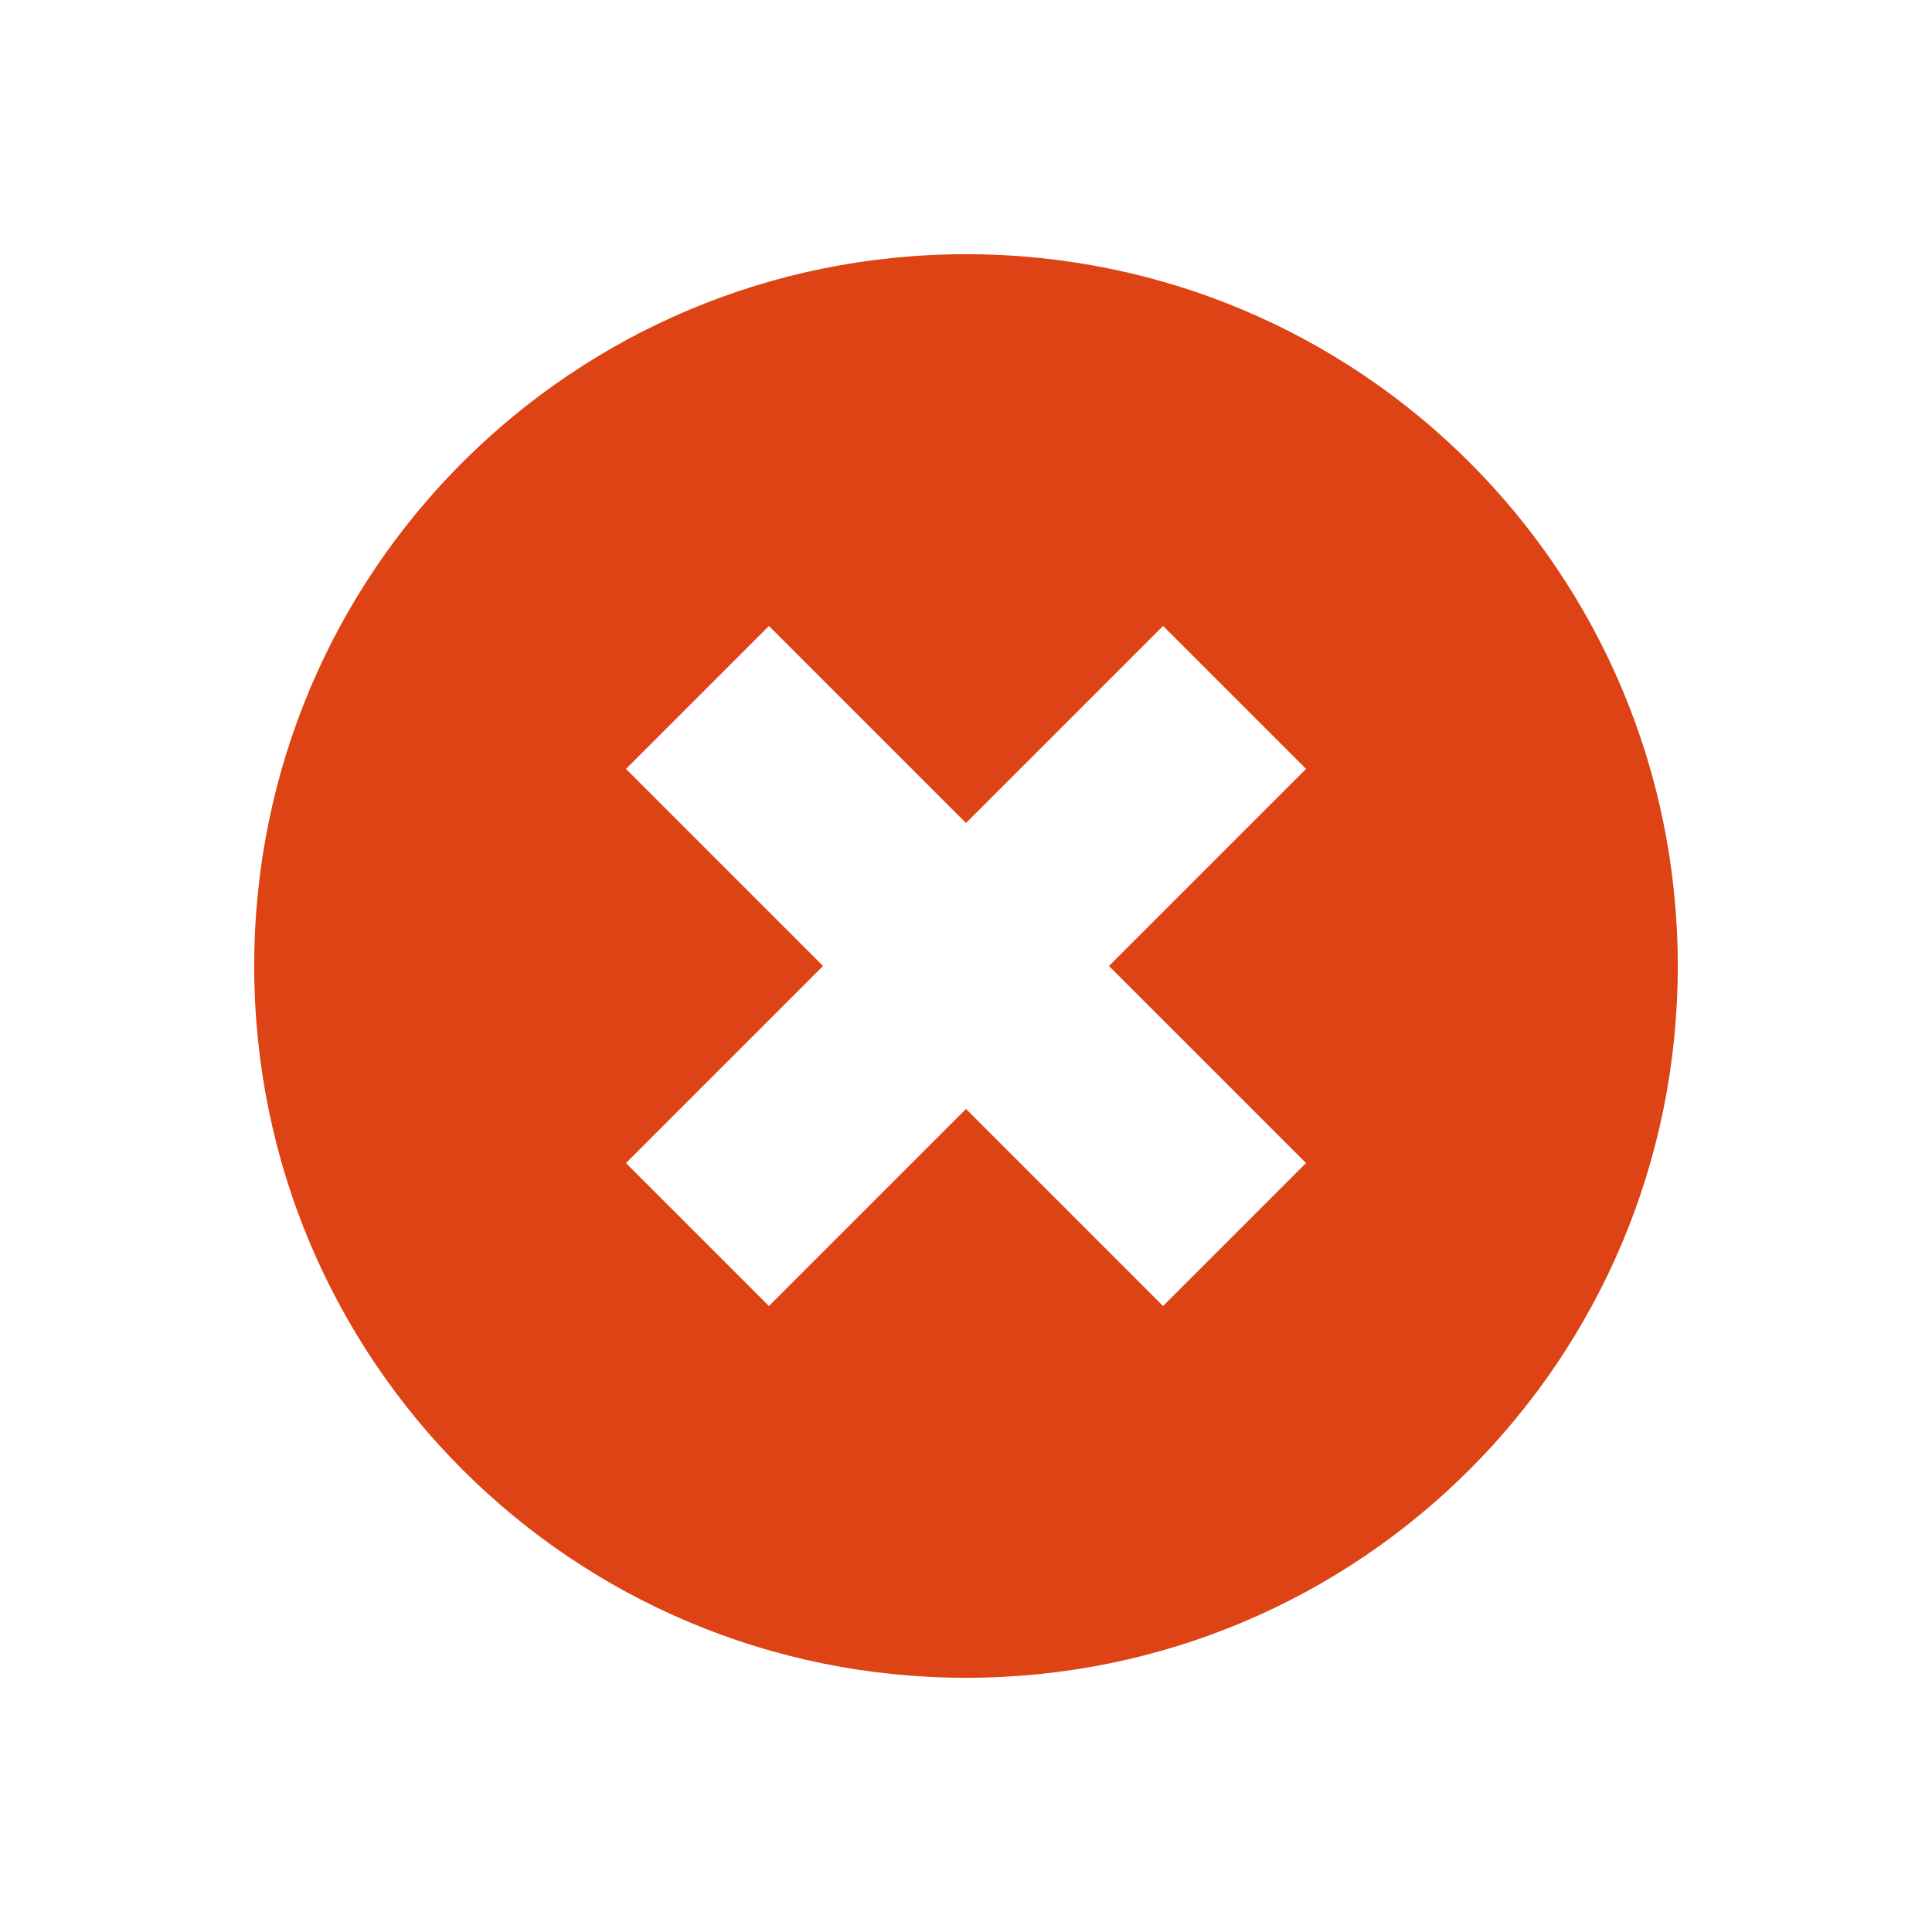
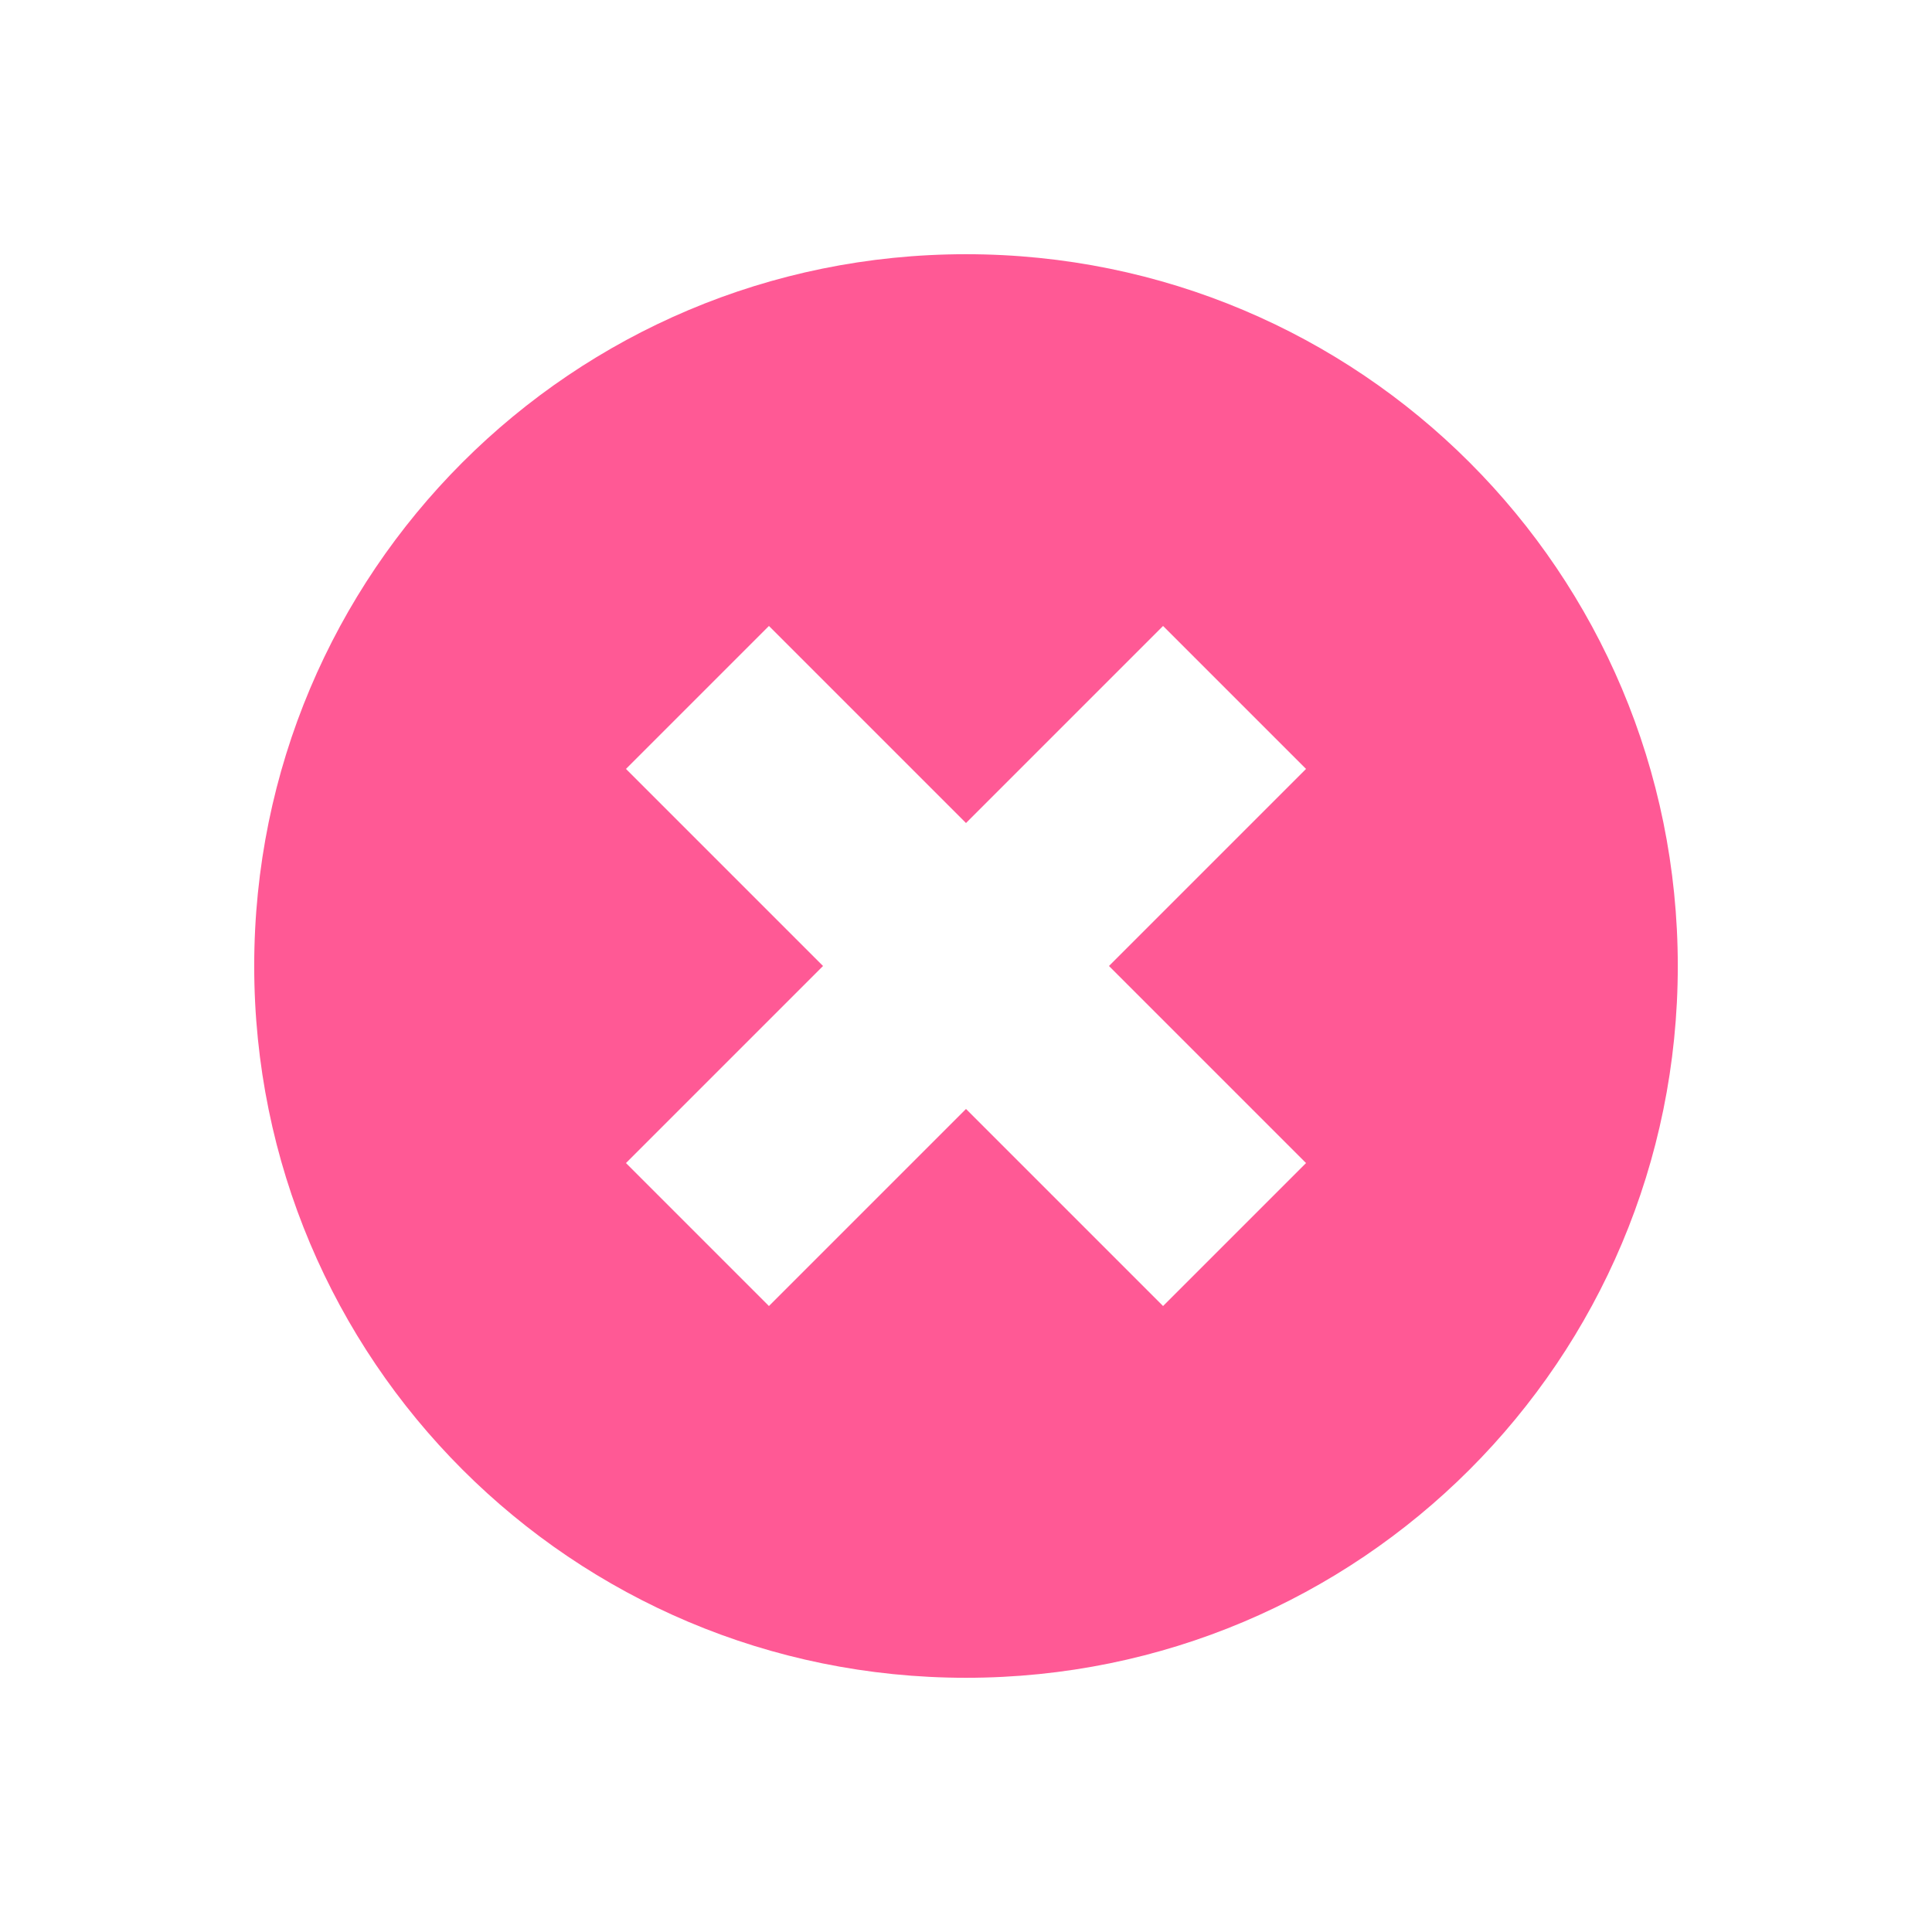
<svg xmlns="http://www.w3.org/2000/svg" xmlns:ns1="http://www.openswatchbook.org/uri/2009/osb" id="svg4486" height="19" viewBox="0 0 19 19" width="19" version="1.1">
  <defs id="defs10">
    <linearGradient id="linearGradient3781" ns1:paint="solid">
      <stop style="stop-color:#000000;stop-opacity:1;" offset="0" id="stop3783" />
    </linearGradient>
  </defs>
  <g id="layer1" transform="translate(290.21 -522.86)">
    <g id="g4113" transform="translate(-289.71 -511)">
      <rect id="rect4539" style="color:#000000;fill:none" height="19" width="19" y="1033.86" x="-0.5" />
-       <path style="opacity:1;fill:#dd4314;fill-opacity:1;stroke:none" d="M 9.5 2.5 C 5.627 2.5 2.5 5.627 2.5 9.5 C 2.5 13.373 5.627 16.5 9.5 16.5 C 13.373 16.5 16.5 13.373 16.5 9.5 C 16.5 5.627 13.373 2.5 9.5 2.5 z M 7.562 6.156 L 9.5 8.094 L 11.438 6.156 L 12.844 7.562 L 10.906 9.5 L 12.844 11.438 L 11.438 12.844 L 9.5 10.906 L 7.562 12.844 L 6.156 11.438 L 8.094 9.5 L 6.156 7.562 L 7.562 6.156 z " transform="translate(-0.5,1033.86)" id="path2985" />
+       <path style="opacity:1;fill:#ff5995;fill-opacity:1;stroke:none" d="M 9.5 2.5 C 5.627 2.5 2.5 5.627 2.5 9.5 C 2.5 13.373 5.627 16.5 9.5 16.5 C 13.373 16.5 16.5 13.373 16.5 9.5 C 16.5 5.627 13.373 2.5 9.5 2.5 z M 7.562 6.156 L 9.5 8.094 L 11.438 6.156 L 12.844 7.562 L 10.906 9.5 L 12.844 11.438 L 11.438 12.844 L 9.5 10.906 L 7.562 12.844 L 6.156 11.438 L 8.094 9.5 L 6.156 7.562 L 7.562 6.156 z " transform="translate(-0.5,1033.86)" id="path2985" />
    </g>
  </g>
</svg>
